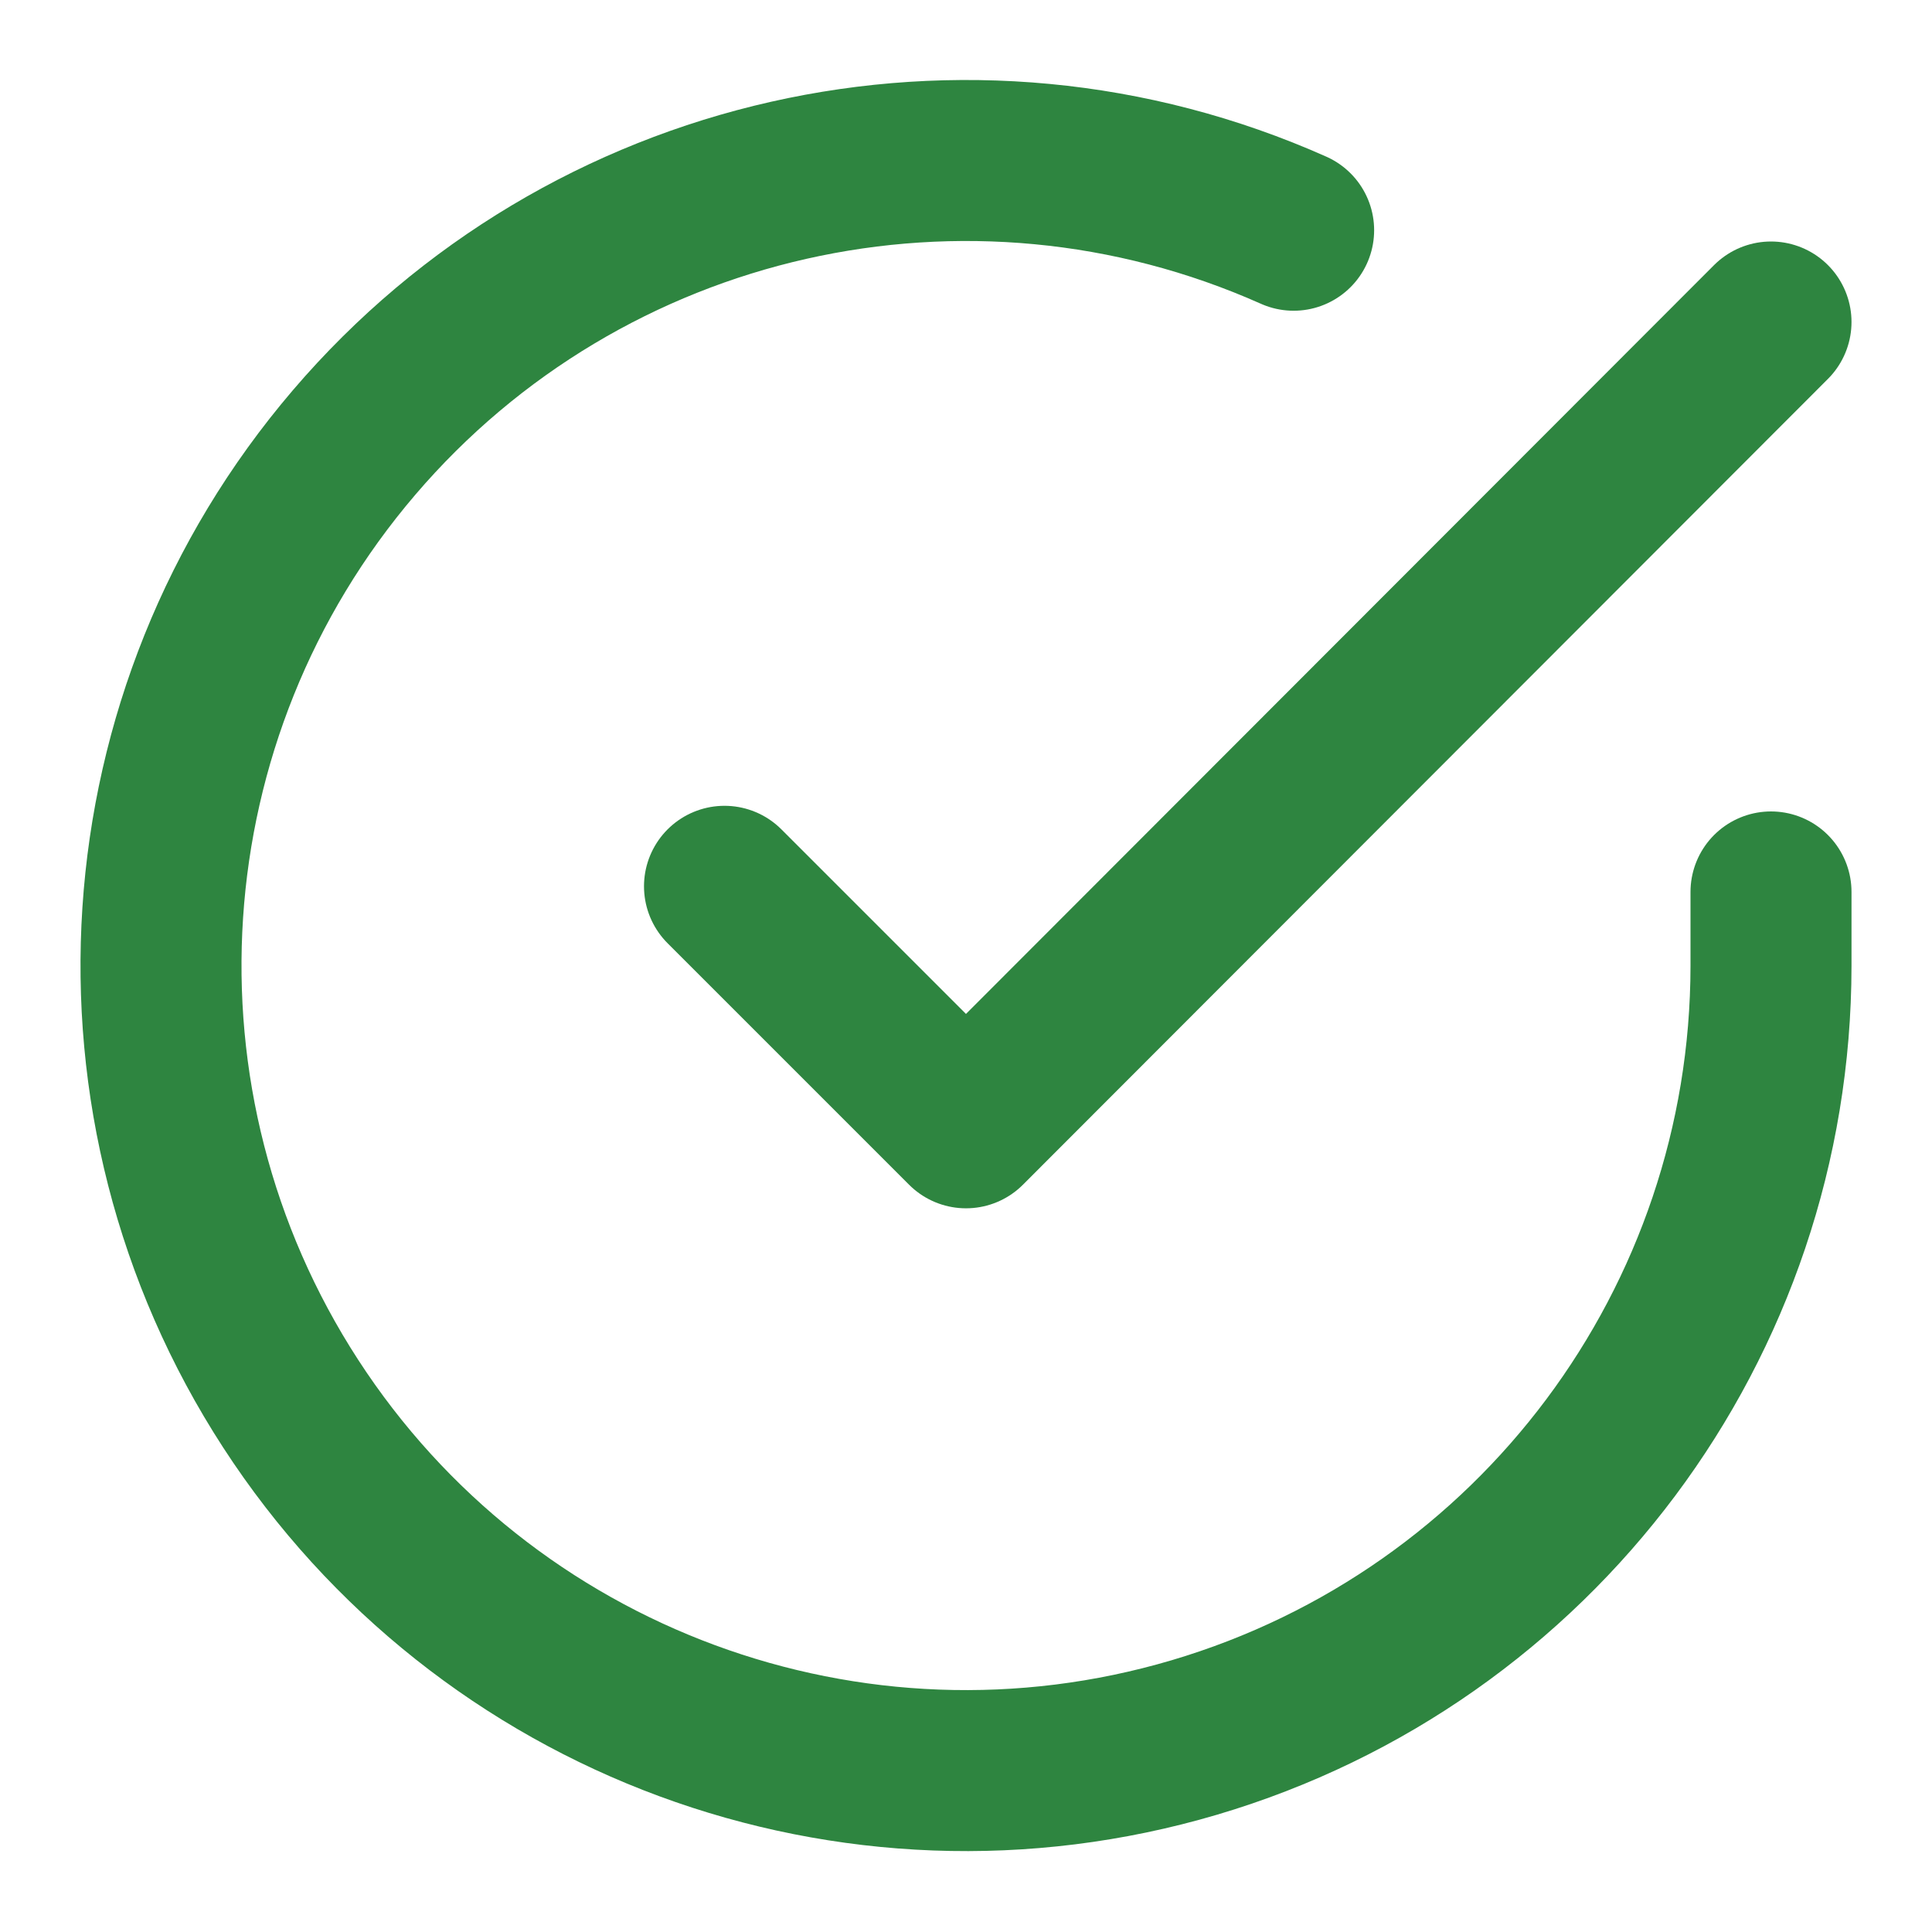
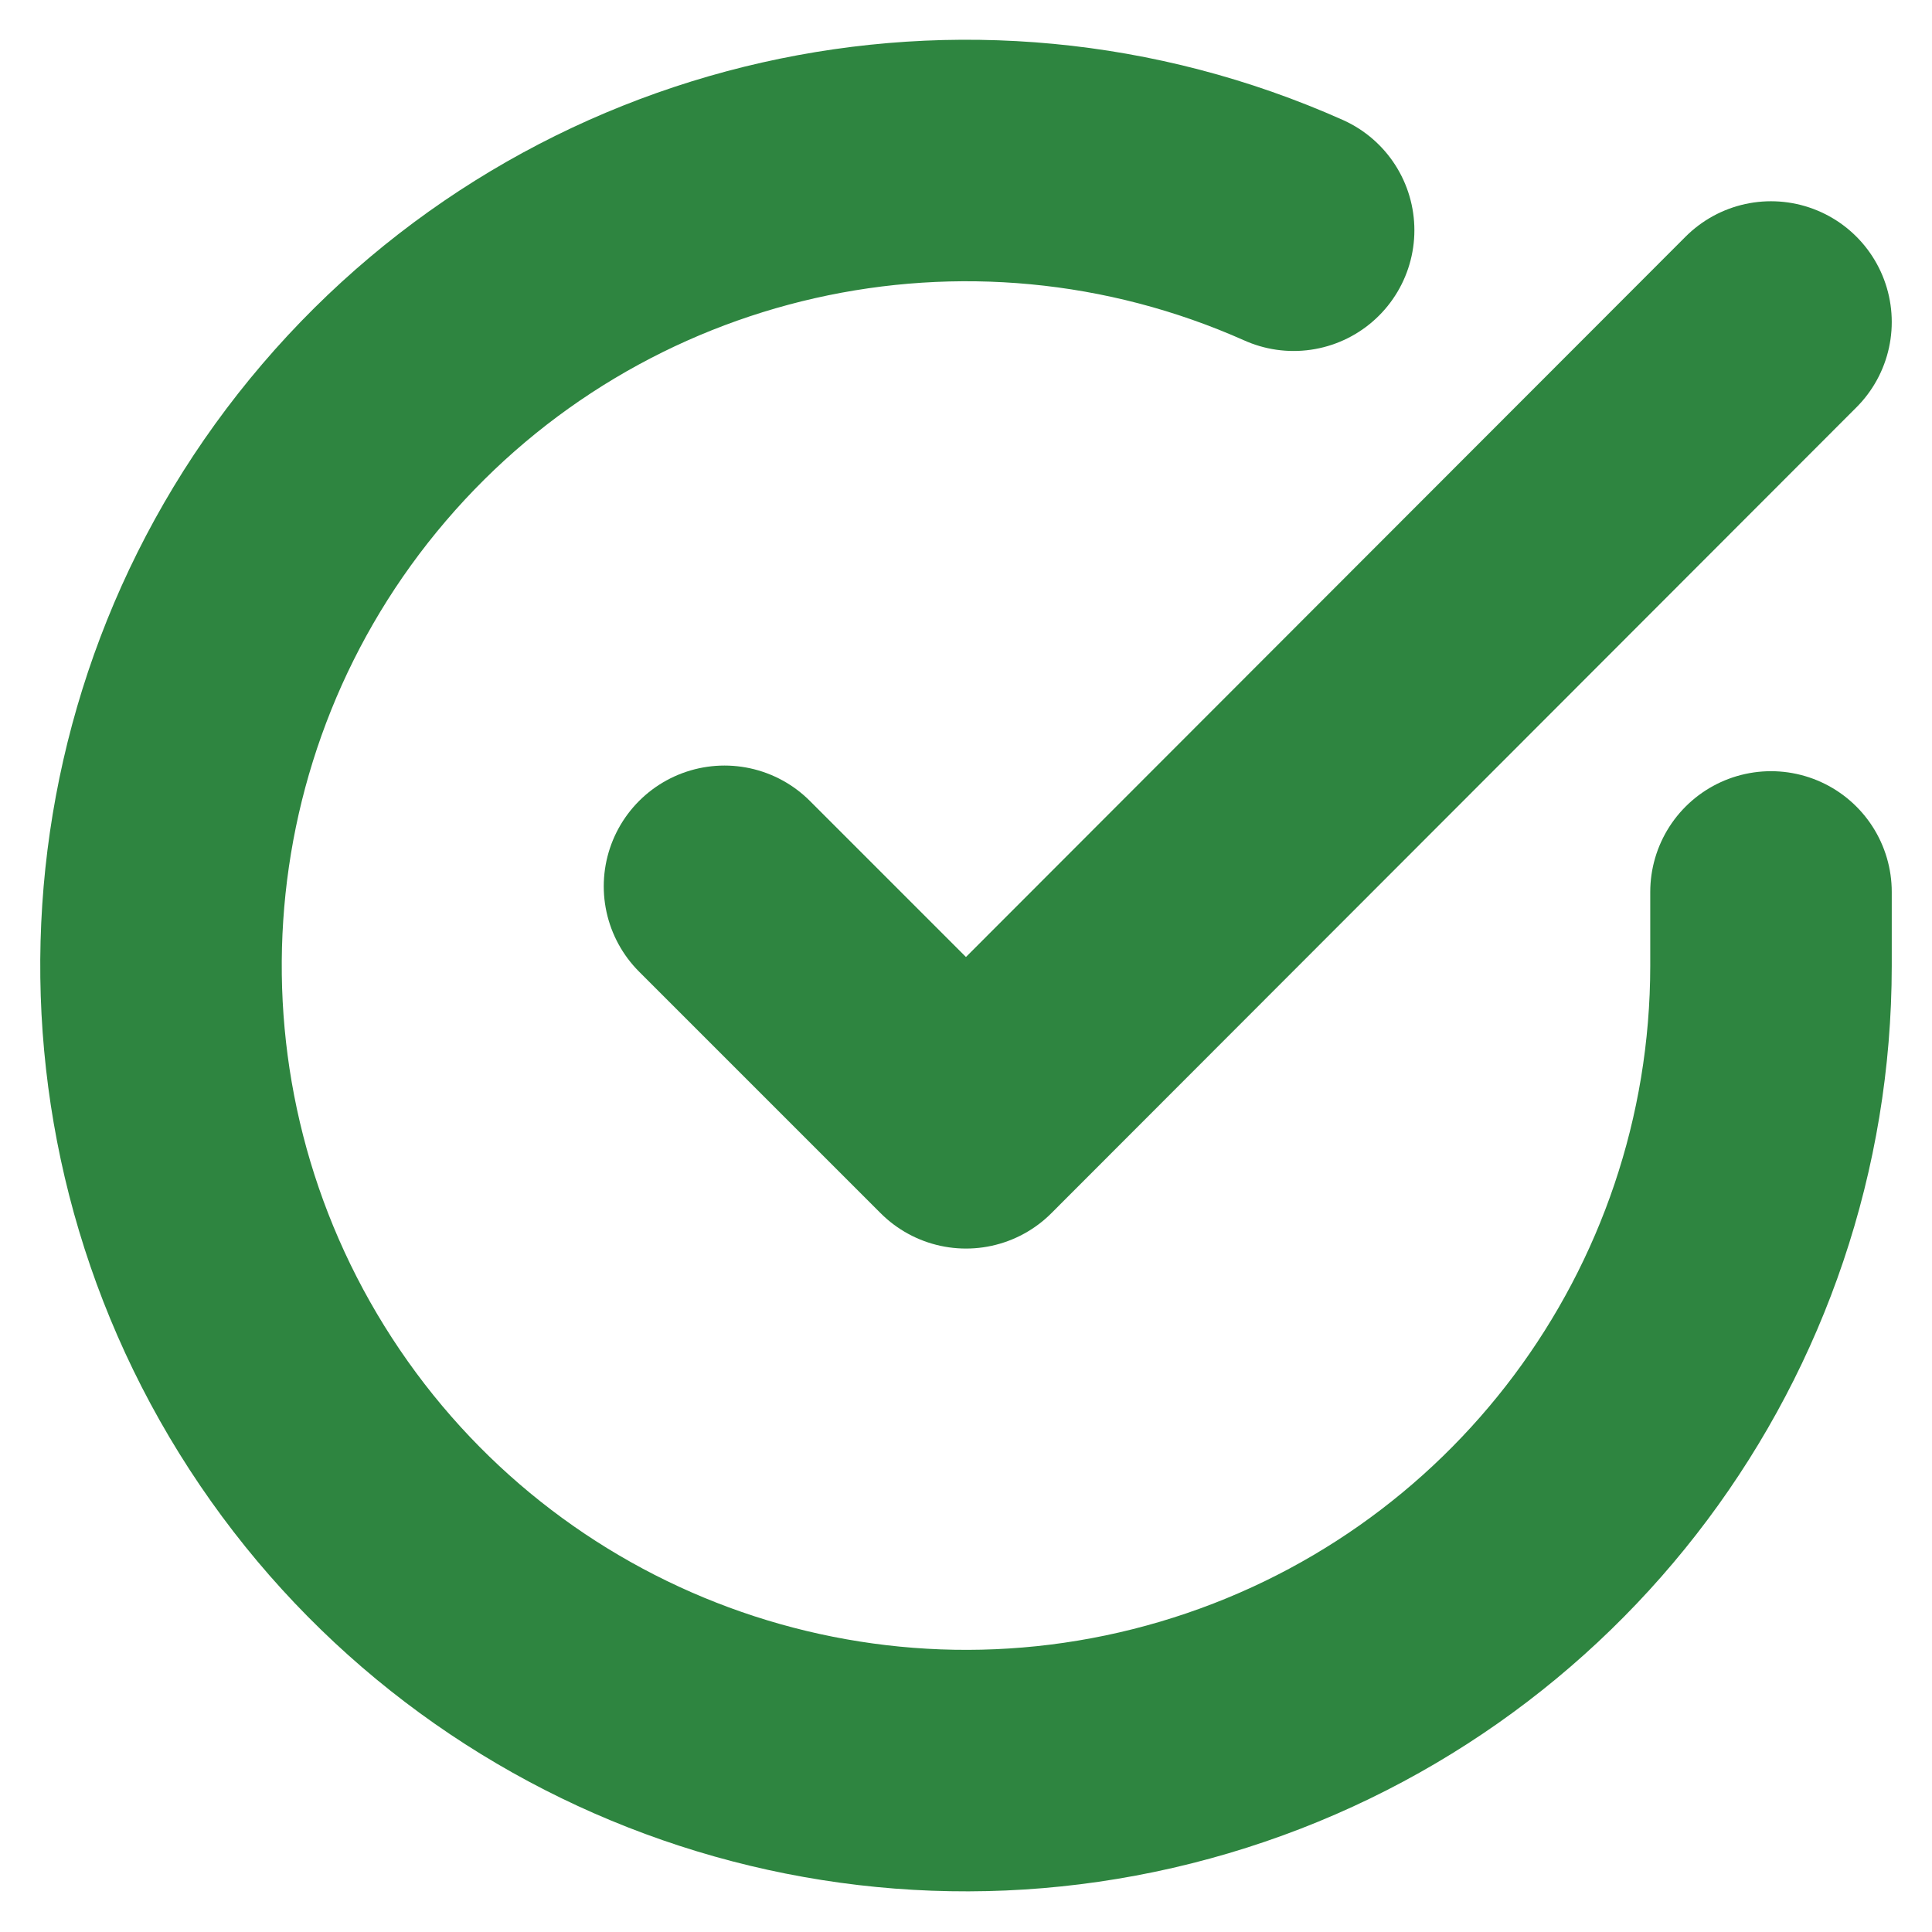
- <svg xmlns="http://www.w3.org/2000/svg" width="24" height="24" viewBox="0 0 24 24" fill="none" stroke="#2e8540" stroke-width="2" stroke-linecap="round" stroke-linejoin="round" class="feather feather-check-circle">
+ <svg xmlns="http://www.w3.org/2000/svg" width="24" height="24" viewBox="0 0 24 24" fill="none" stroke="#2e8540" stroke-width="3" stroke-linecap="round" stroke-linejoin="round" class="feather feather-check-circle">
  <path d="M22 11.08V12a10 10 0 1 1-5.93-9.14" />
  <polyline points="22 4 12 14.01 9 11.01" />
</svg>
